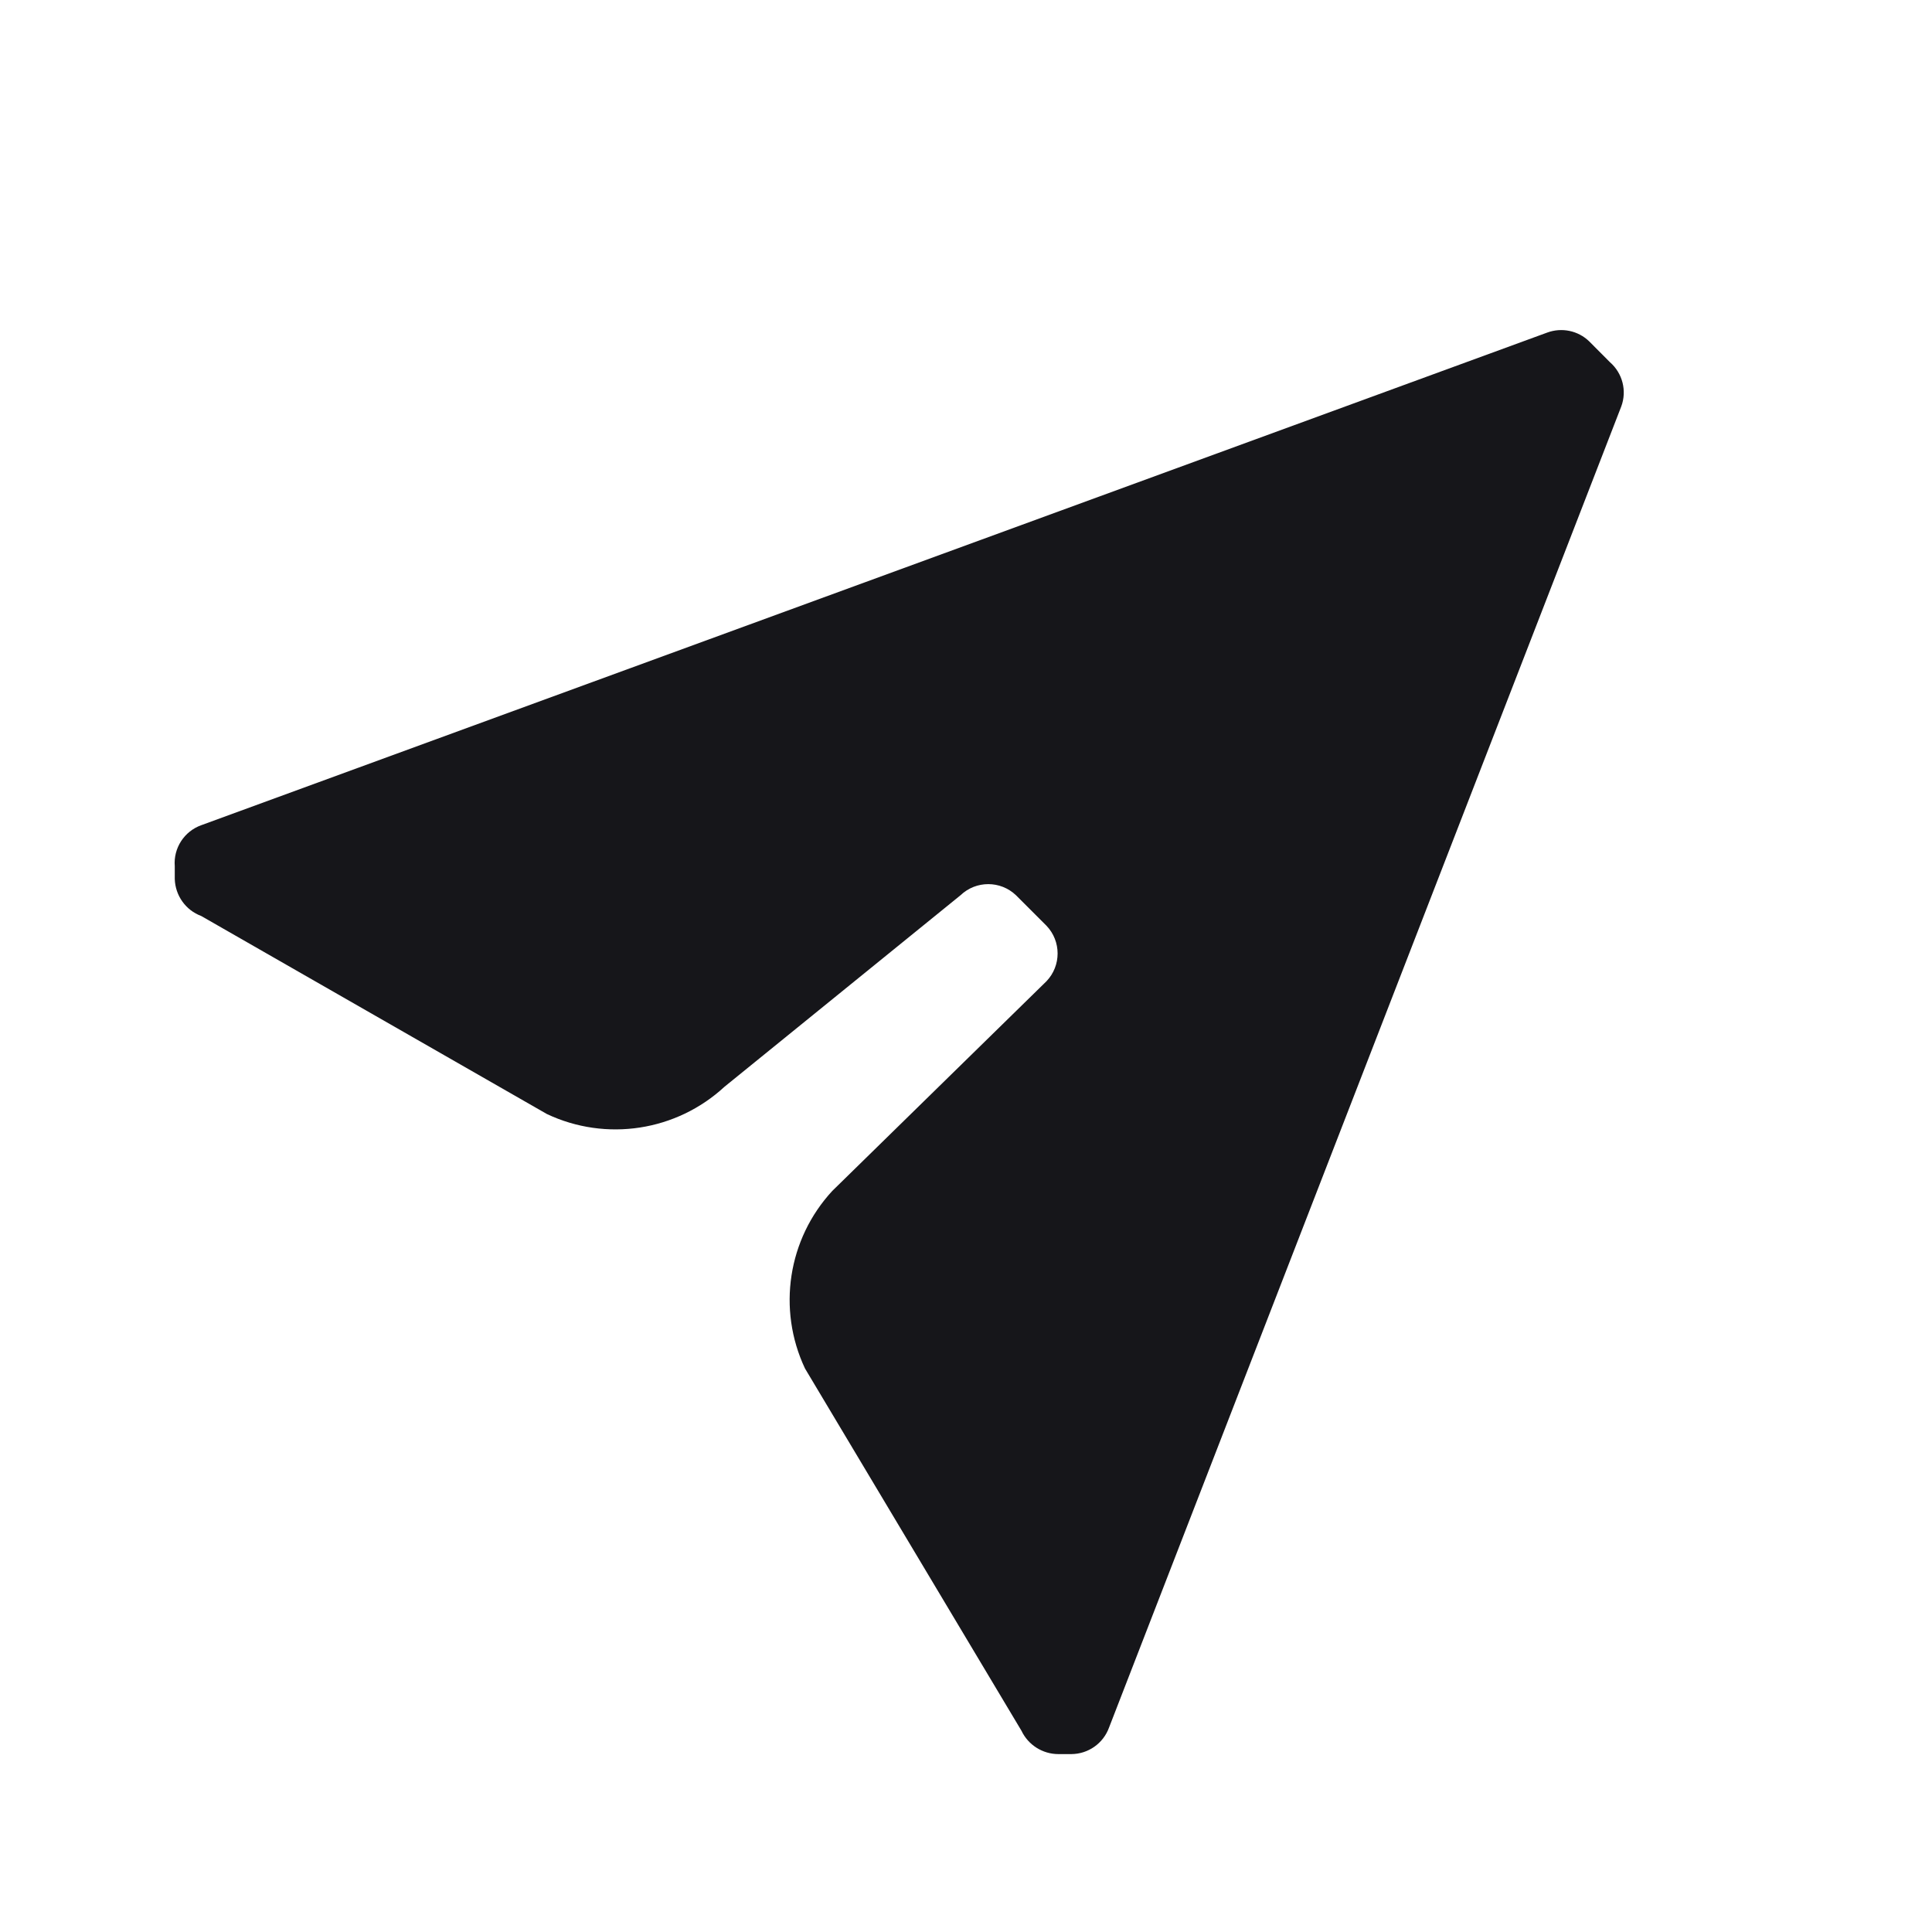
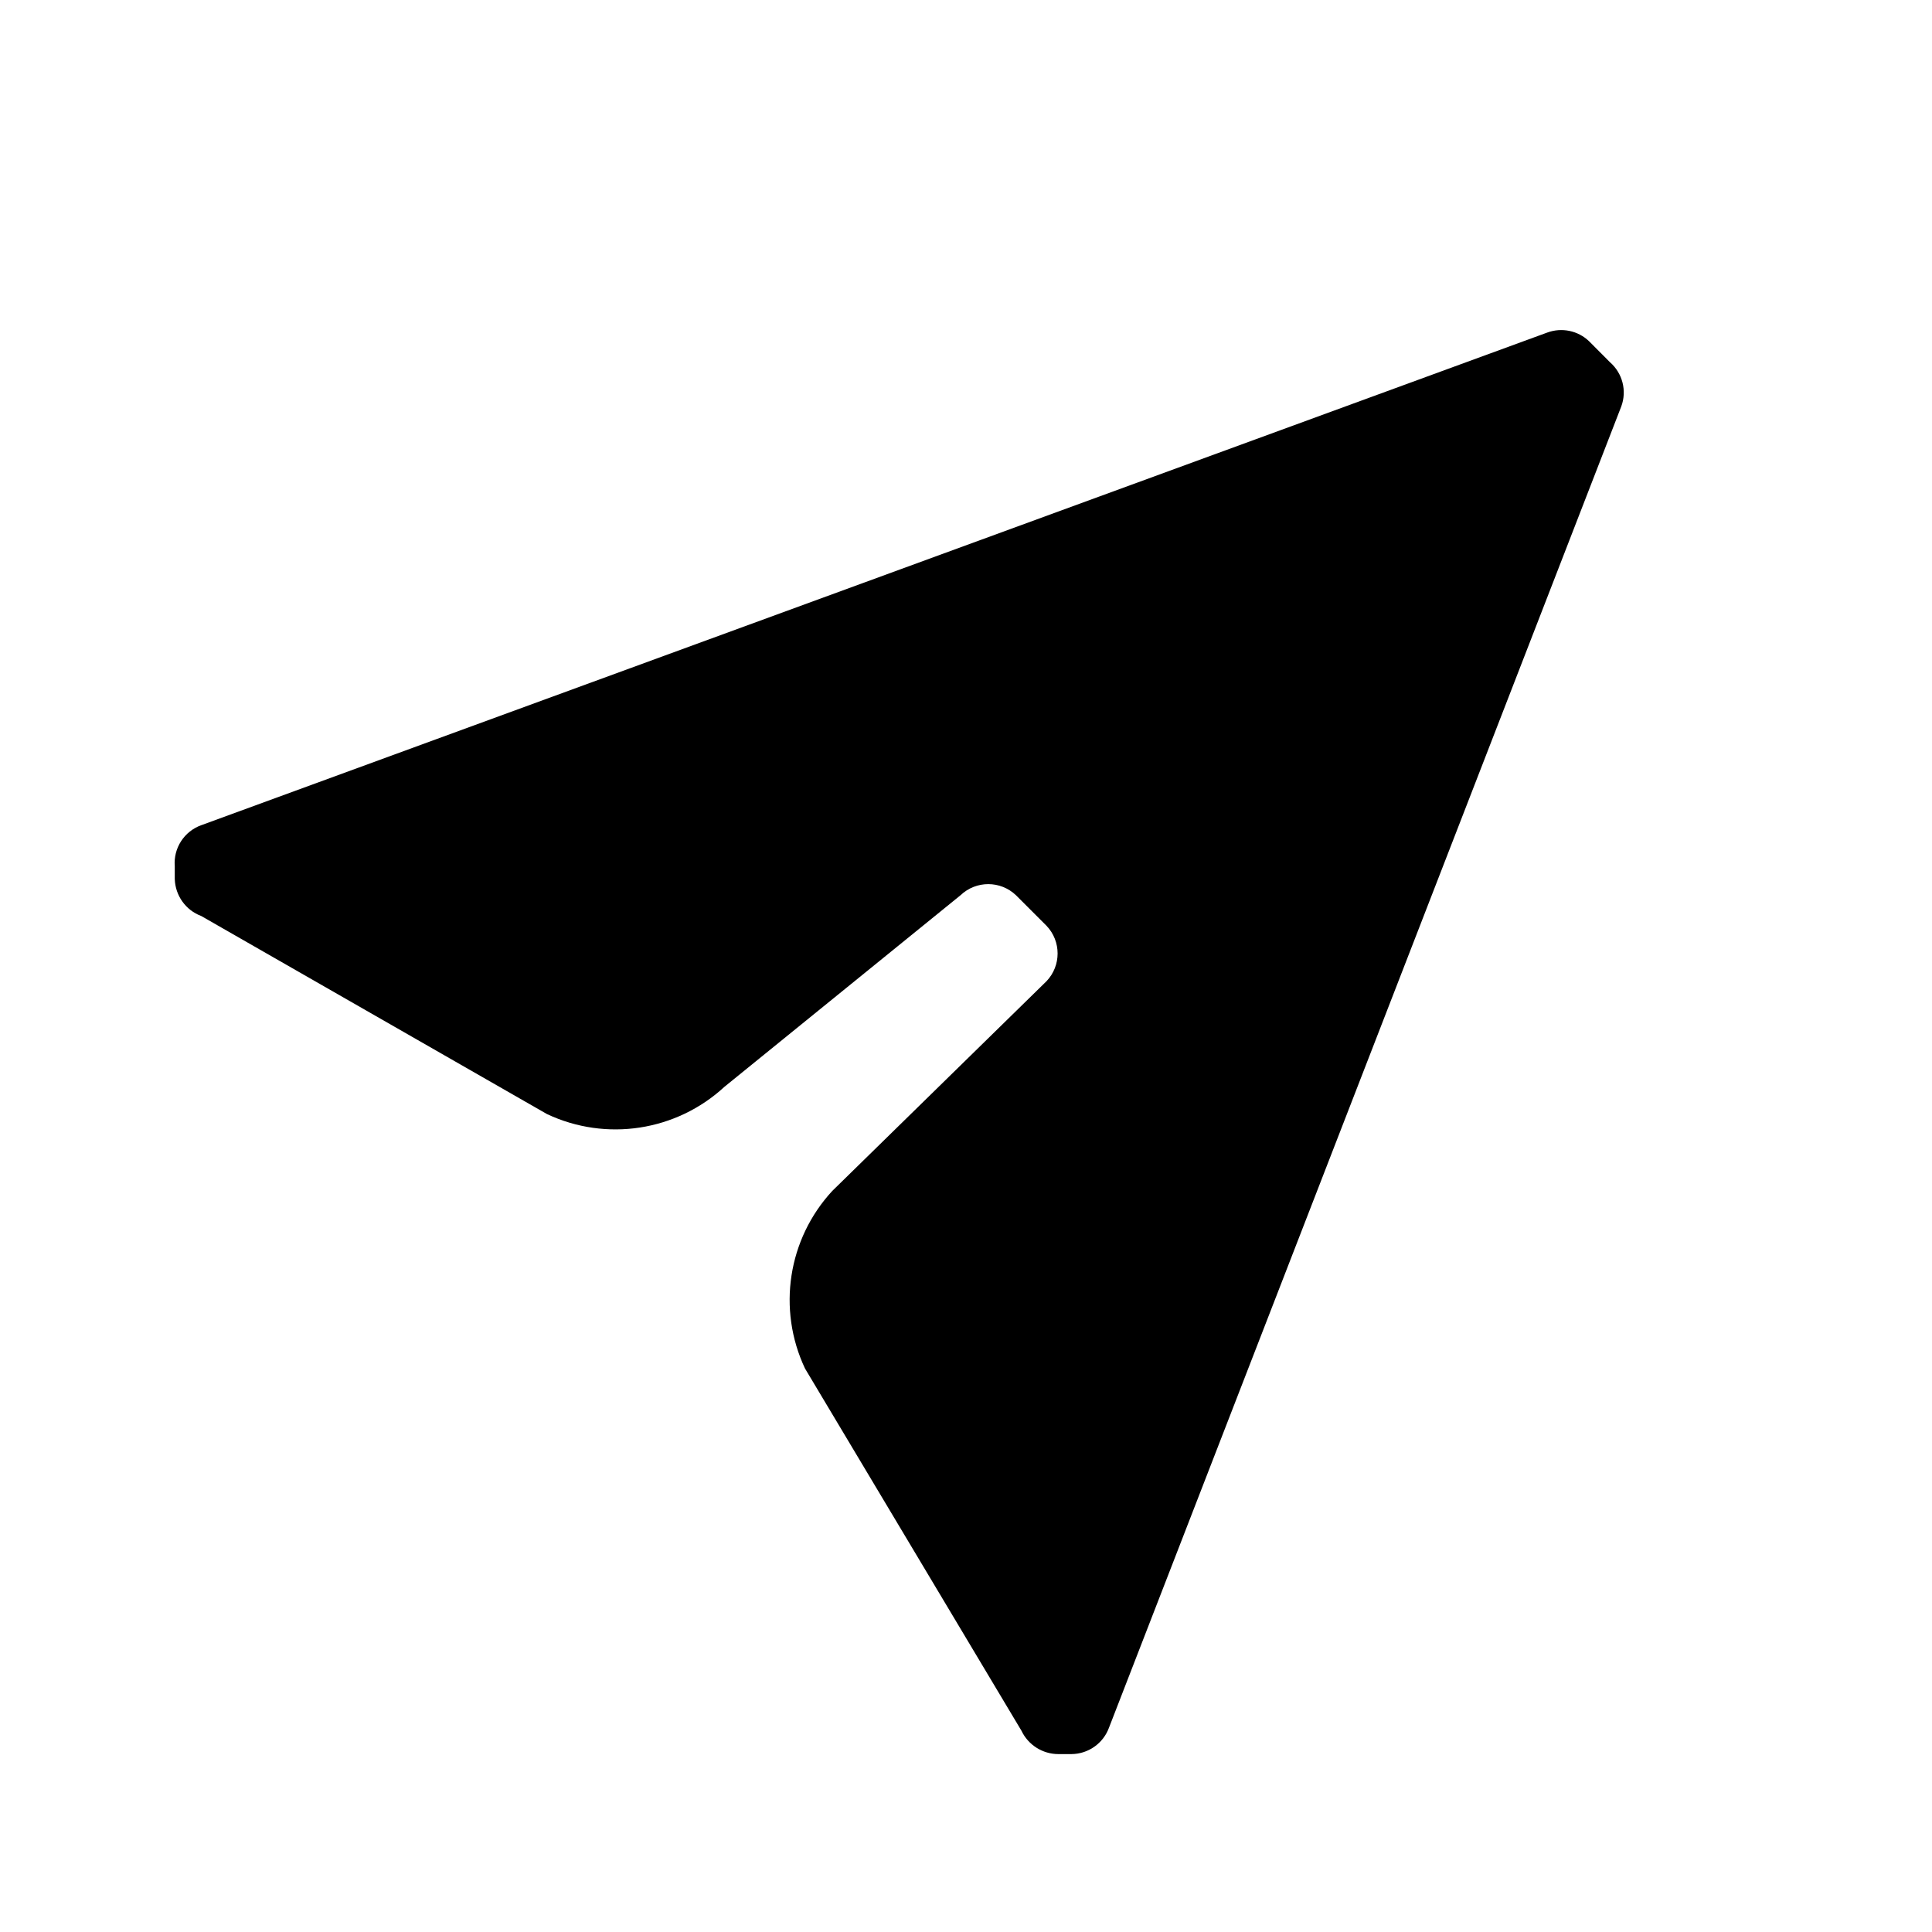
<svg xmlns="http://www.w3.org/2000/svg" width="24" height="24" viewBox="0 0 24 24" fill="none">
-   <path d="M20.14 5.049L13.777 21.46C13.705 21.658 13.518 21.789 13.308 21.79H13.148C12.952 21.79 12.773 21.677 12.689 21.5L10 17C9.653 16.264 9.787 15.391 10.339 14.794L13 12.189C13.184 11.996 13.184 11.693 13 11.5L12.621 11.121C12.428 10.937 12.125 10.937 11.932 11.121L9 13.5C8.402 14.052 7.53 14.186 6.794 13.839L2.5 11.379C2.307 11.307 2.178 11.126 2.171 10.92V10.76C2.153 10.536 2.288 10.327 2.5 10.251L19.221 4.131C19.401 4.065 19.603 4.107 19.741 4.24L20 4.5C20.156 4.636 20.212 4.855 20.14 5.049Z" fill="#16161A" />
+   <path d="M20.14 5.049L13.777 21.46C13.705 21.658 13.518 21.789 13.308 21.79H13.148C12.952 21.79 12.773 21.677 12.689 21.5L10 17C9.653 16.264 9.787 15.391 10.339 14.794L13 12.189C13.184 11.996 13.184 11.693 13 11.5L12.621 11.121C12.428 10.937 12.125 10.937 11.932 11.121L9 13.5C8.402 14.052 7.53 14.186 6.794 13.839L2.5 11.379C2.307 11.307 2.178 11.126 2.171 10.92V10.76C2.153 10.536 2.288 10.327 2.5 10.251L19.221 4.131C19.401 4.065 19.603 4.107 19.741 4.24L20 4.5C20.156 4.636 20.212 4.855 20.14 5.049Z" fill="currentColor" />
</svg>
